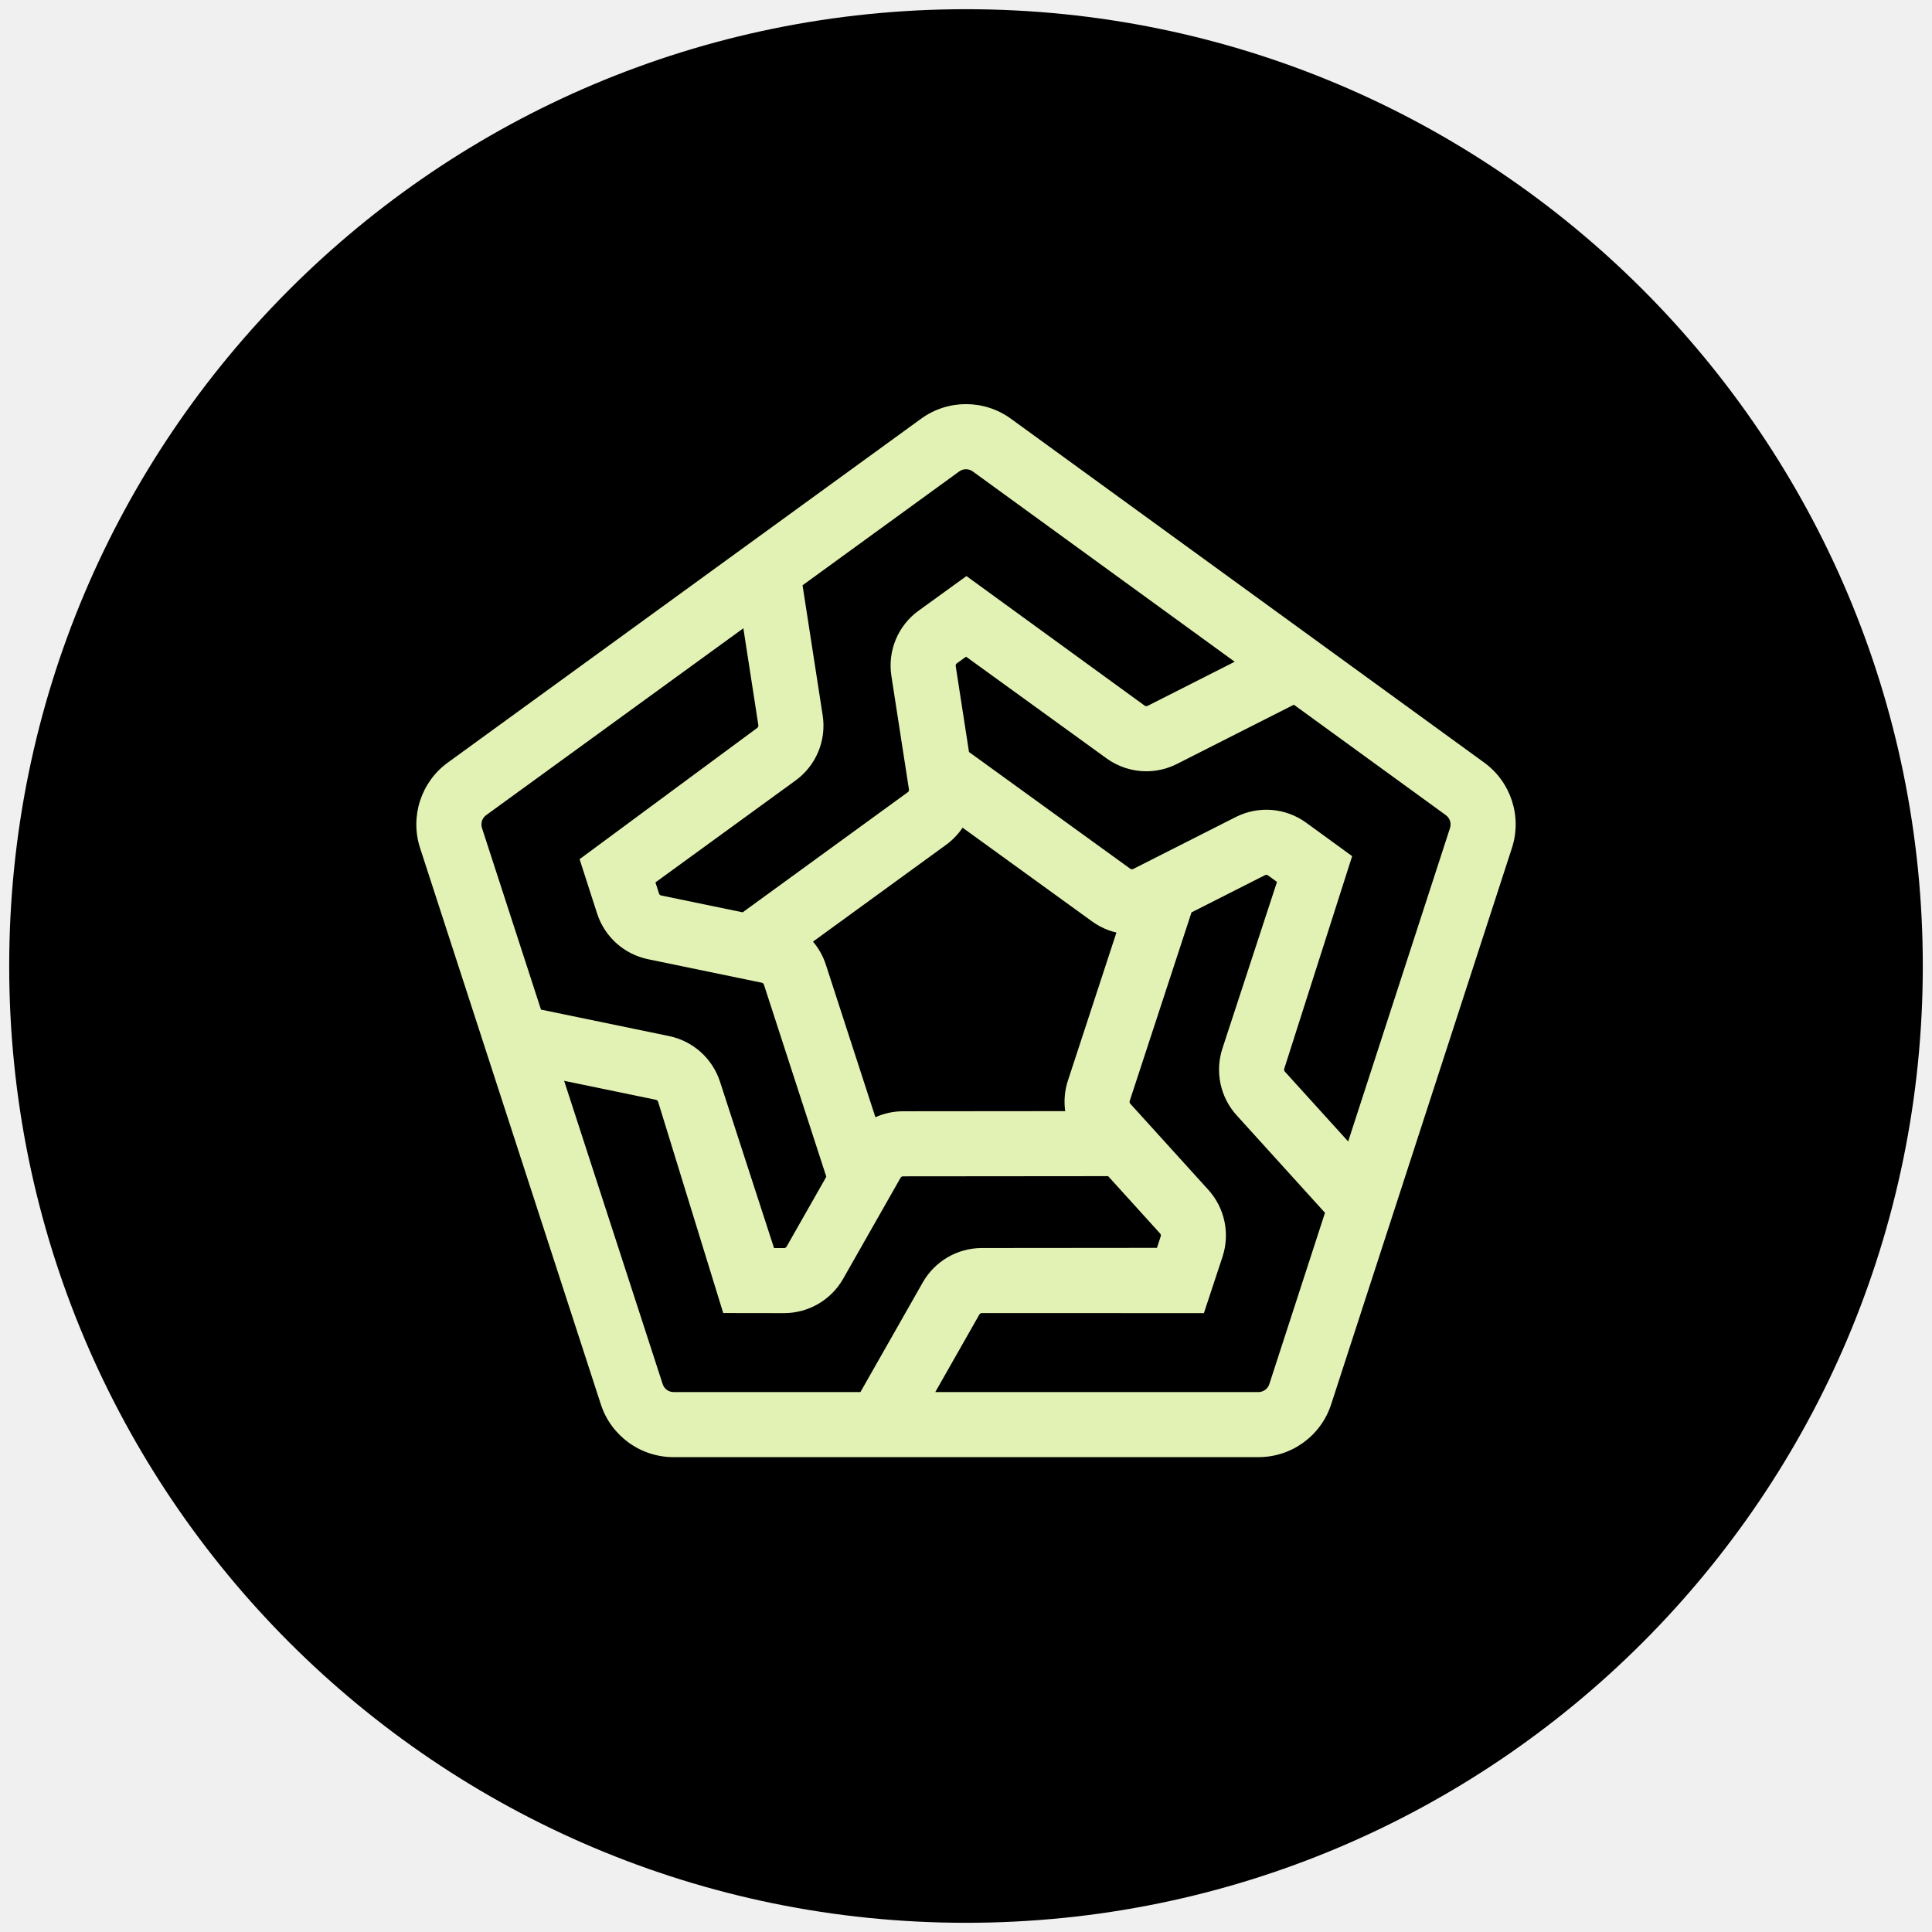
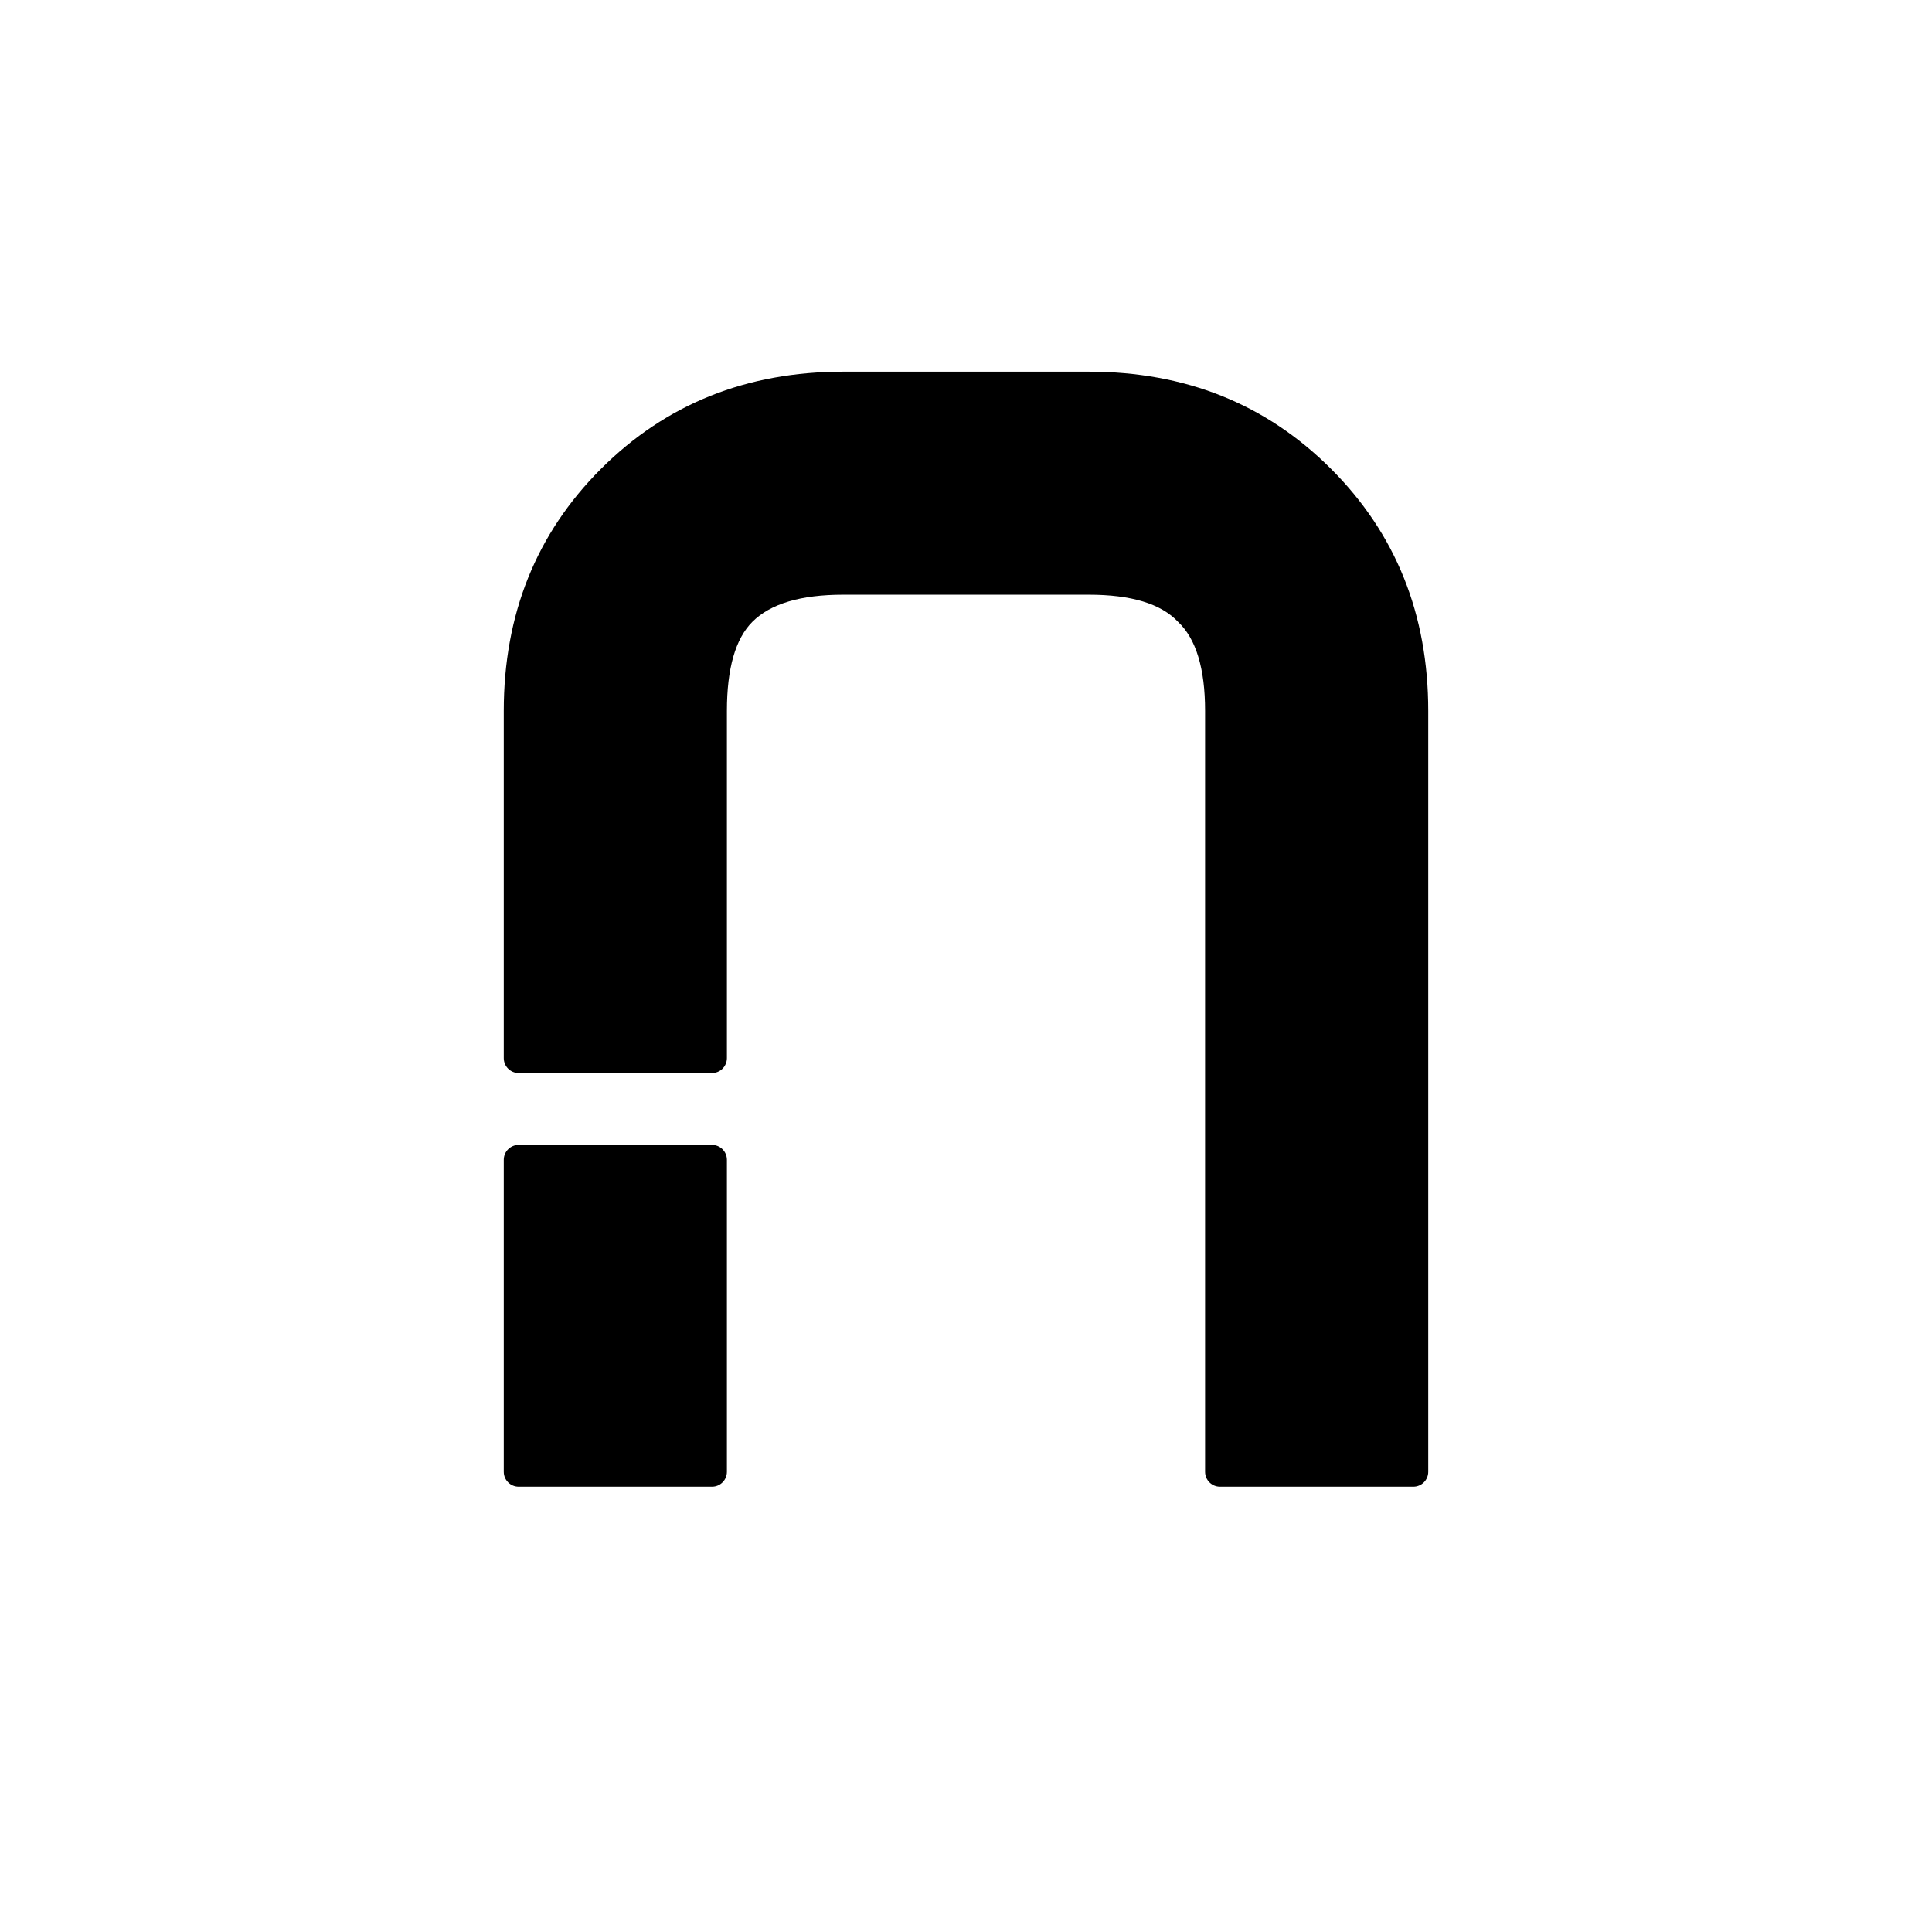
- <svg xmlns="http://www.w3.org/2000/svg" viewBox="0 0 595.276 595.276">
-   <circle cx="297.638" cy="297.638" r="294.803" />
-   <path d="M457.26 234.934 311.51 129.04a23.54 23.54 0 0 0-27.744 0l-145.75 105.893a23.54 23.54 0 0 0-8.573 26.386l55.671 171.338a23.54 23.54 0 0 0 22.446 16.308h180.156a23.54 23.54 0 0 0 22.446-16.308l55.67-171.338a23.54 23.54 0 0 0-8.573-26.386Zm-203.79-14.567-6.195-40.036 48.273-35.073a3.55 3.55 0 0 1 4.178 0l80.704 58.635-26.83 13.593a.88.88 0 0 1-.918-.073l-54.906-39.918-14.708 10.643a20.84 20.84 0 0 0-8.413 20.158l5.406 34.942a.88.88 0 0 1-.354.85l-50.887 37.013-25.101-5.188a.89.89 0 0 1-.664-.595l-1.108-3.438 43.15-31.385a20.85 20.85 0 0 0 8.373-20.128m74.73 121.987-49.972.044a20.9 20.9 0 0 0-8.507 1.832l-15.278-47.04a20.9 20.9 0 0 0-3.95-7.065L291.5 260.3a21 21 0 0 0 5.086-5.279l39.908 28.888a21 21 0 0 0 7.491 3.425l-14.953 45.638a20.9 20.9 0 0 0-.832 9.382m-179.692-87.228a3.545 3.545 0 0 1 1.292-3.974l79.24-57.573 4.62 29.854a.88.88 0 0 1-.354.85l-54.725 40.443 5.394 16.739a20.97 20.97 0 0 0 15.686 14.08l35.055 7.244c.31.065.563.291.66.593L254.6 362.57l-12.241 21.532c-.158.275-.412.454-.77.447l-3.098-.005-16.655-51.28a20.97 20.97 0 0 0-15.67-14.032l-39.48-8.159zm135.817 139.993-19.216 33.8H207.56a3.545 3.545 0 0 1-3.38-2.456l-30.363-93.446 28.292 5.847c.31.065.563.291.661.593l20.067 65.11 18.722.028h.031a20.97 20.97 0 0 0 18.196-10.586l17.69-31.117a.89.89 0 0 1 .77-.447l63.184-.056 16.023 17.679a.89.89 0 0 1 .185.87l-1.172 3.547-53.963.048a20.97 20.97 0 0 0-18.178 10.586m106.771 31.344a3.545 3.545 0 0 1-3.38 2.457h-99.547l13.584-23.894a.88.88 0 0 1 .767-.447l68.417.016 5.737-17.37a20.97 20.97 0 0 0-4.368-20.621l-24.039-26.521a.89.89 0 0 1-.185-.87l19.034-58.092 22.653-11.476a.88.88 0 0 1 .918.075l2.77 2.014-16.818 51.33a20.97 20.97 0 0 0 4.382 20.574l27.227 30.038zm55.671-171.338-31.38 96.577-19.513-21.527a.89.89 0 0 1-.185-.87l20.926-65.513-14.134-10.283c-6.387-4.647-14.73-5.316-21.773-1.745l-31.542 15.978a.88.88 0 0 1-.918-.072l-49.685-35.965-4.097-26.475a.88.88 0 0 1 .355-.852l2.832-2.05 43.275 31.325a20.88 20.88 0 0 0 12.26 3.988 20.94 20.94 0 0 0 9.472-2.272l35.994-18.236 46.822 34.019a3.54 3.54 0 0 1 1.291 3.973" style="fill:#e2f2b4" />
+ <svg xmlns="http://www.w3.org/2000/svg" width="1024" height="1024" viewBox="0 0 1024 1024" fill="none">
+   <rect width="1024" height="1024" fill="white" />
+   <path d="M385.276 780.084C385.276 784.456 381.73 788 377.356 788H274.92C270.546 788 267 784.456 267 780.084V614.746C267 610.375 270.546 606.83 274.92 606.83H377.356C381.73 606.83 385.276 610.375 385.276 614.746V780.084ZM274.92 568.747C270.546 568.747 267 565.203 267 560.831V376.832C267 325.613 284.178 282.836 318.535 248.502C352.891 214.168 395.696 197 446.949 197H577.052C628.305 197 671.11 214.167 705.465 248.502C739.822 282.836 757 325.613 757 376.832V780.084C757 784.456 753.454 788 749.08 788H646.644C642.27 788 638.724 784.456 638.724 780.084V376.832C638.724 354.319 633.937 338.558 624.363 329.553C615.351 319.985 599.58 315.2 577.051 315.2H446.948C424.418 315.2 408.368 319.985 398.792 329.553C389.781 338.559 385.276 354.32 385.276 376.832V560.831C385.276 565.203 381.729 568.747 377.355 568.747H274.92Z" fill="black" />
</svg>
